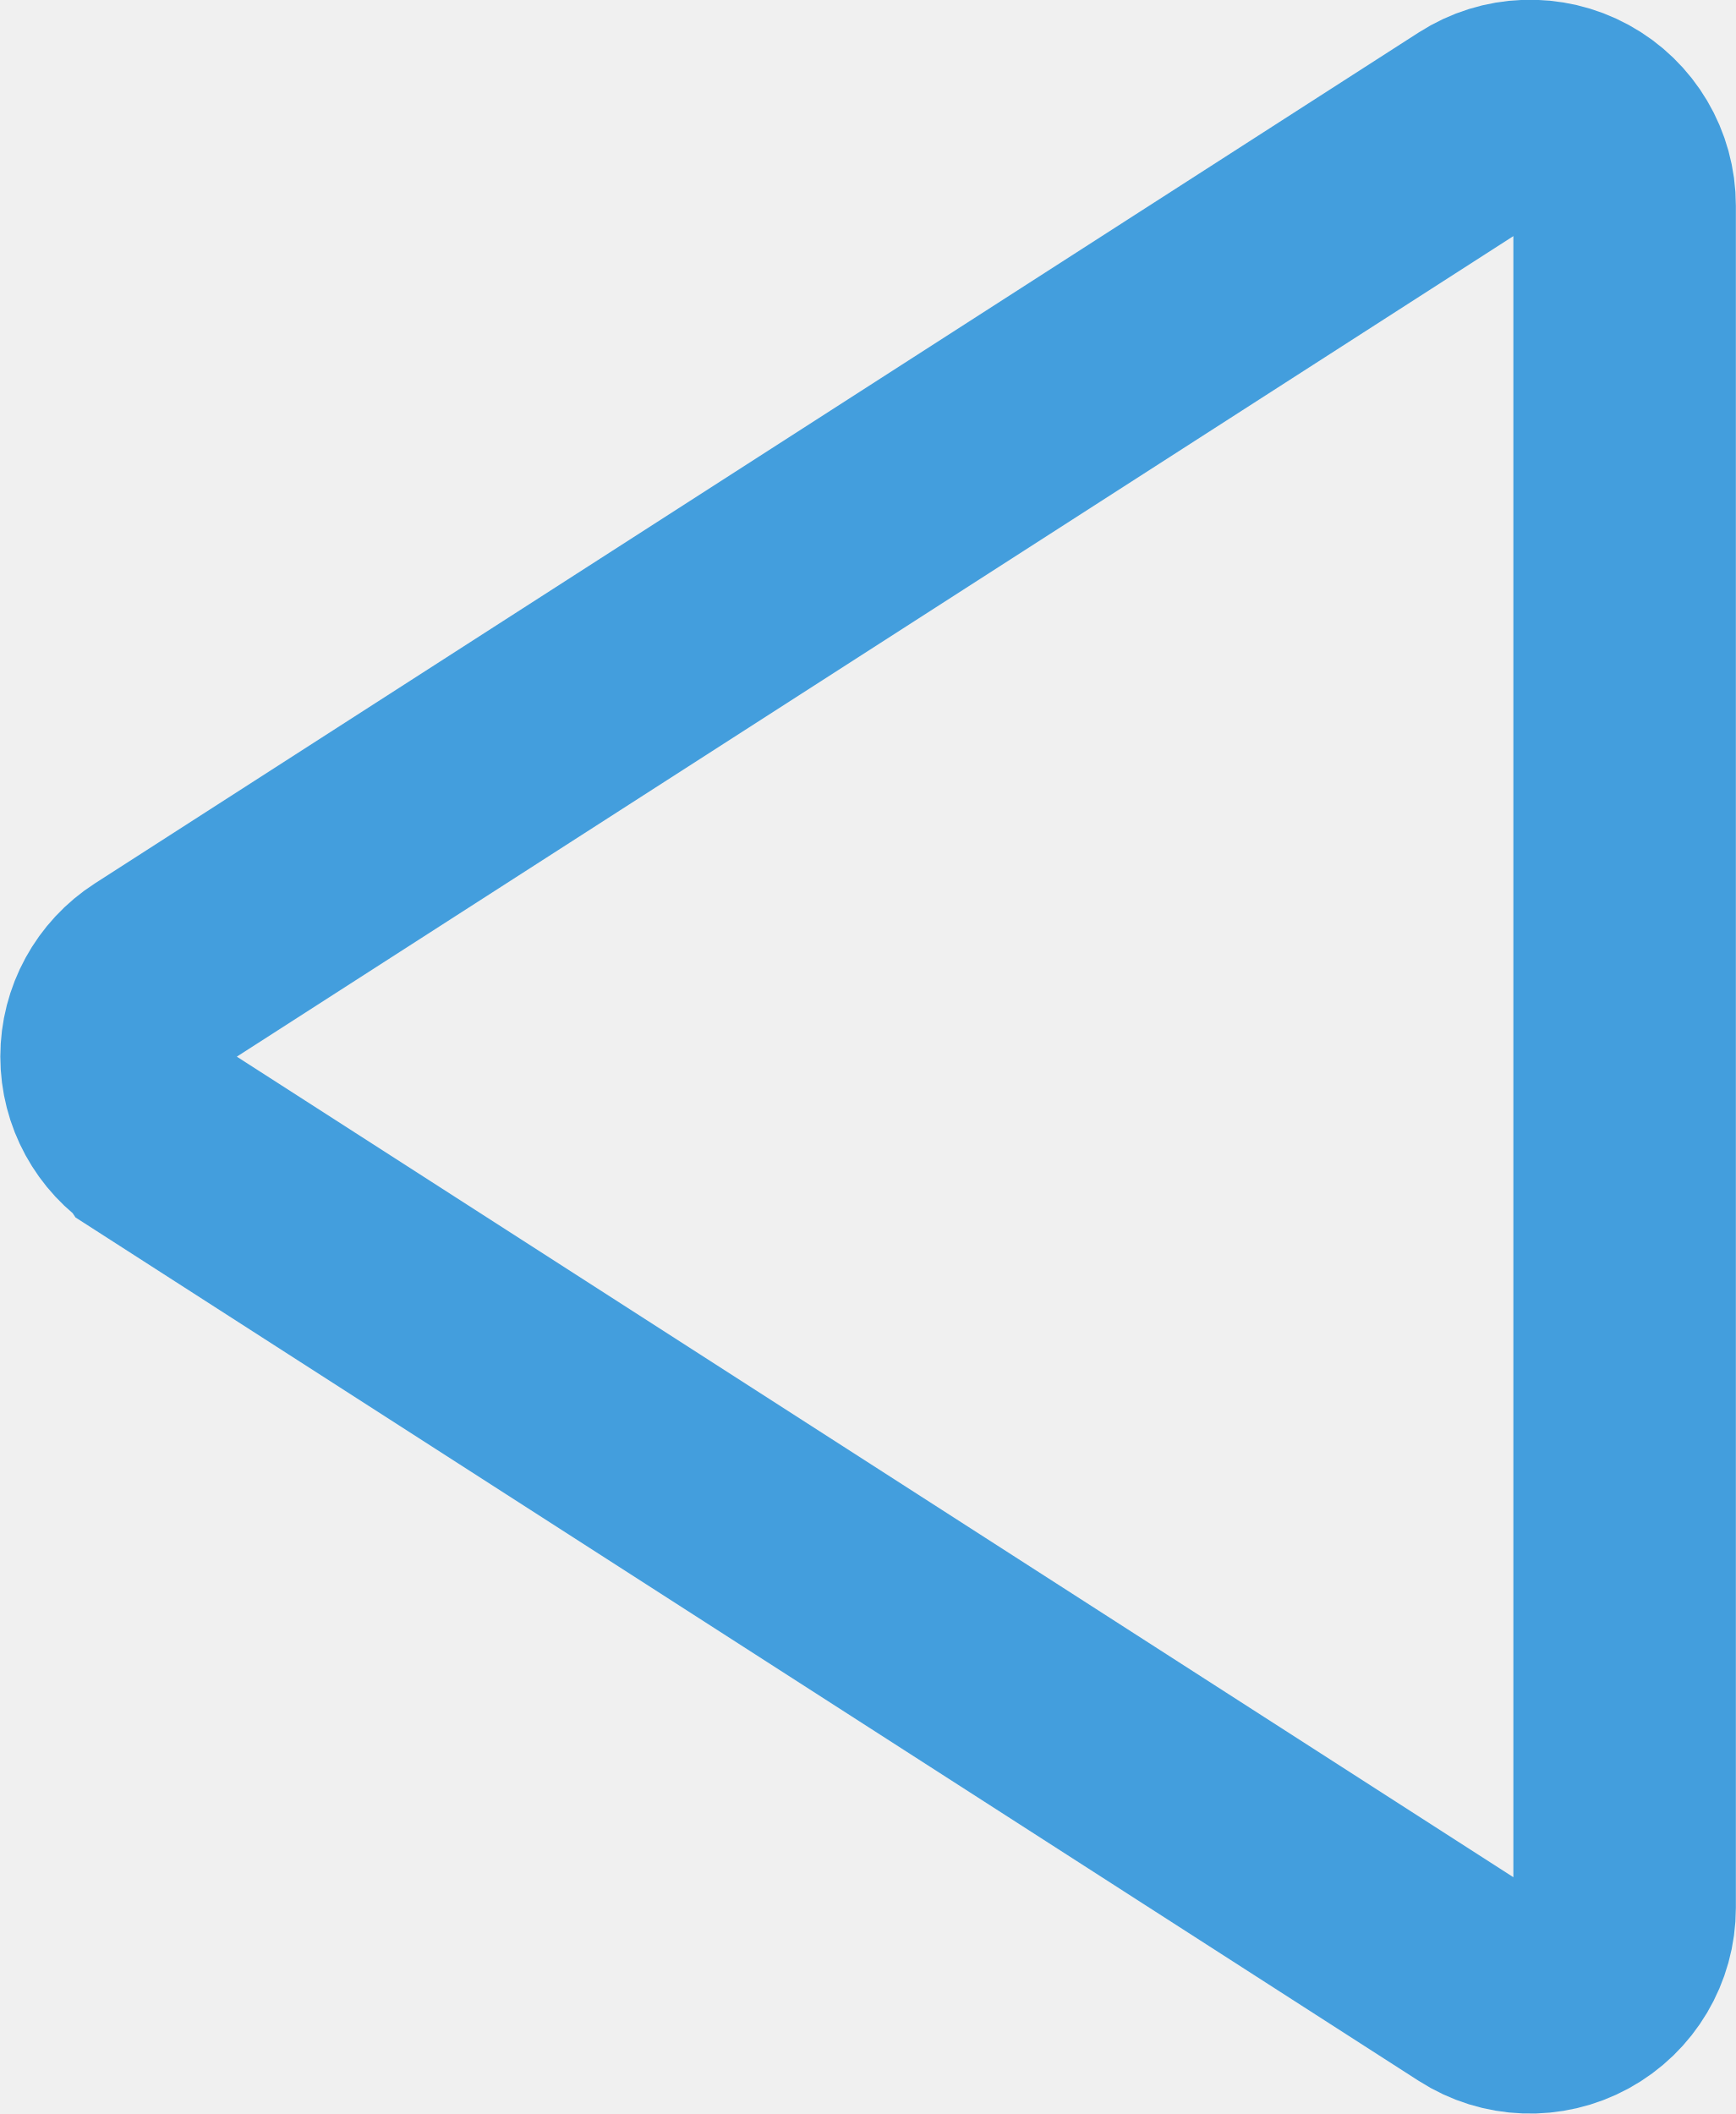
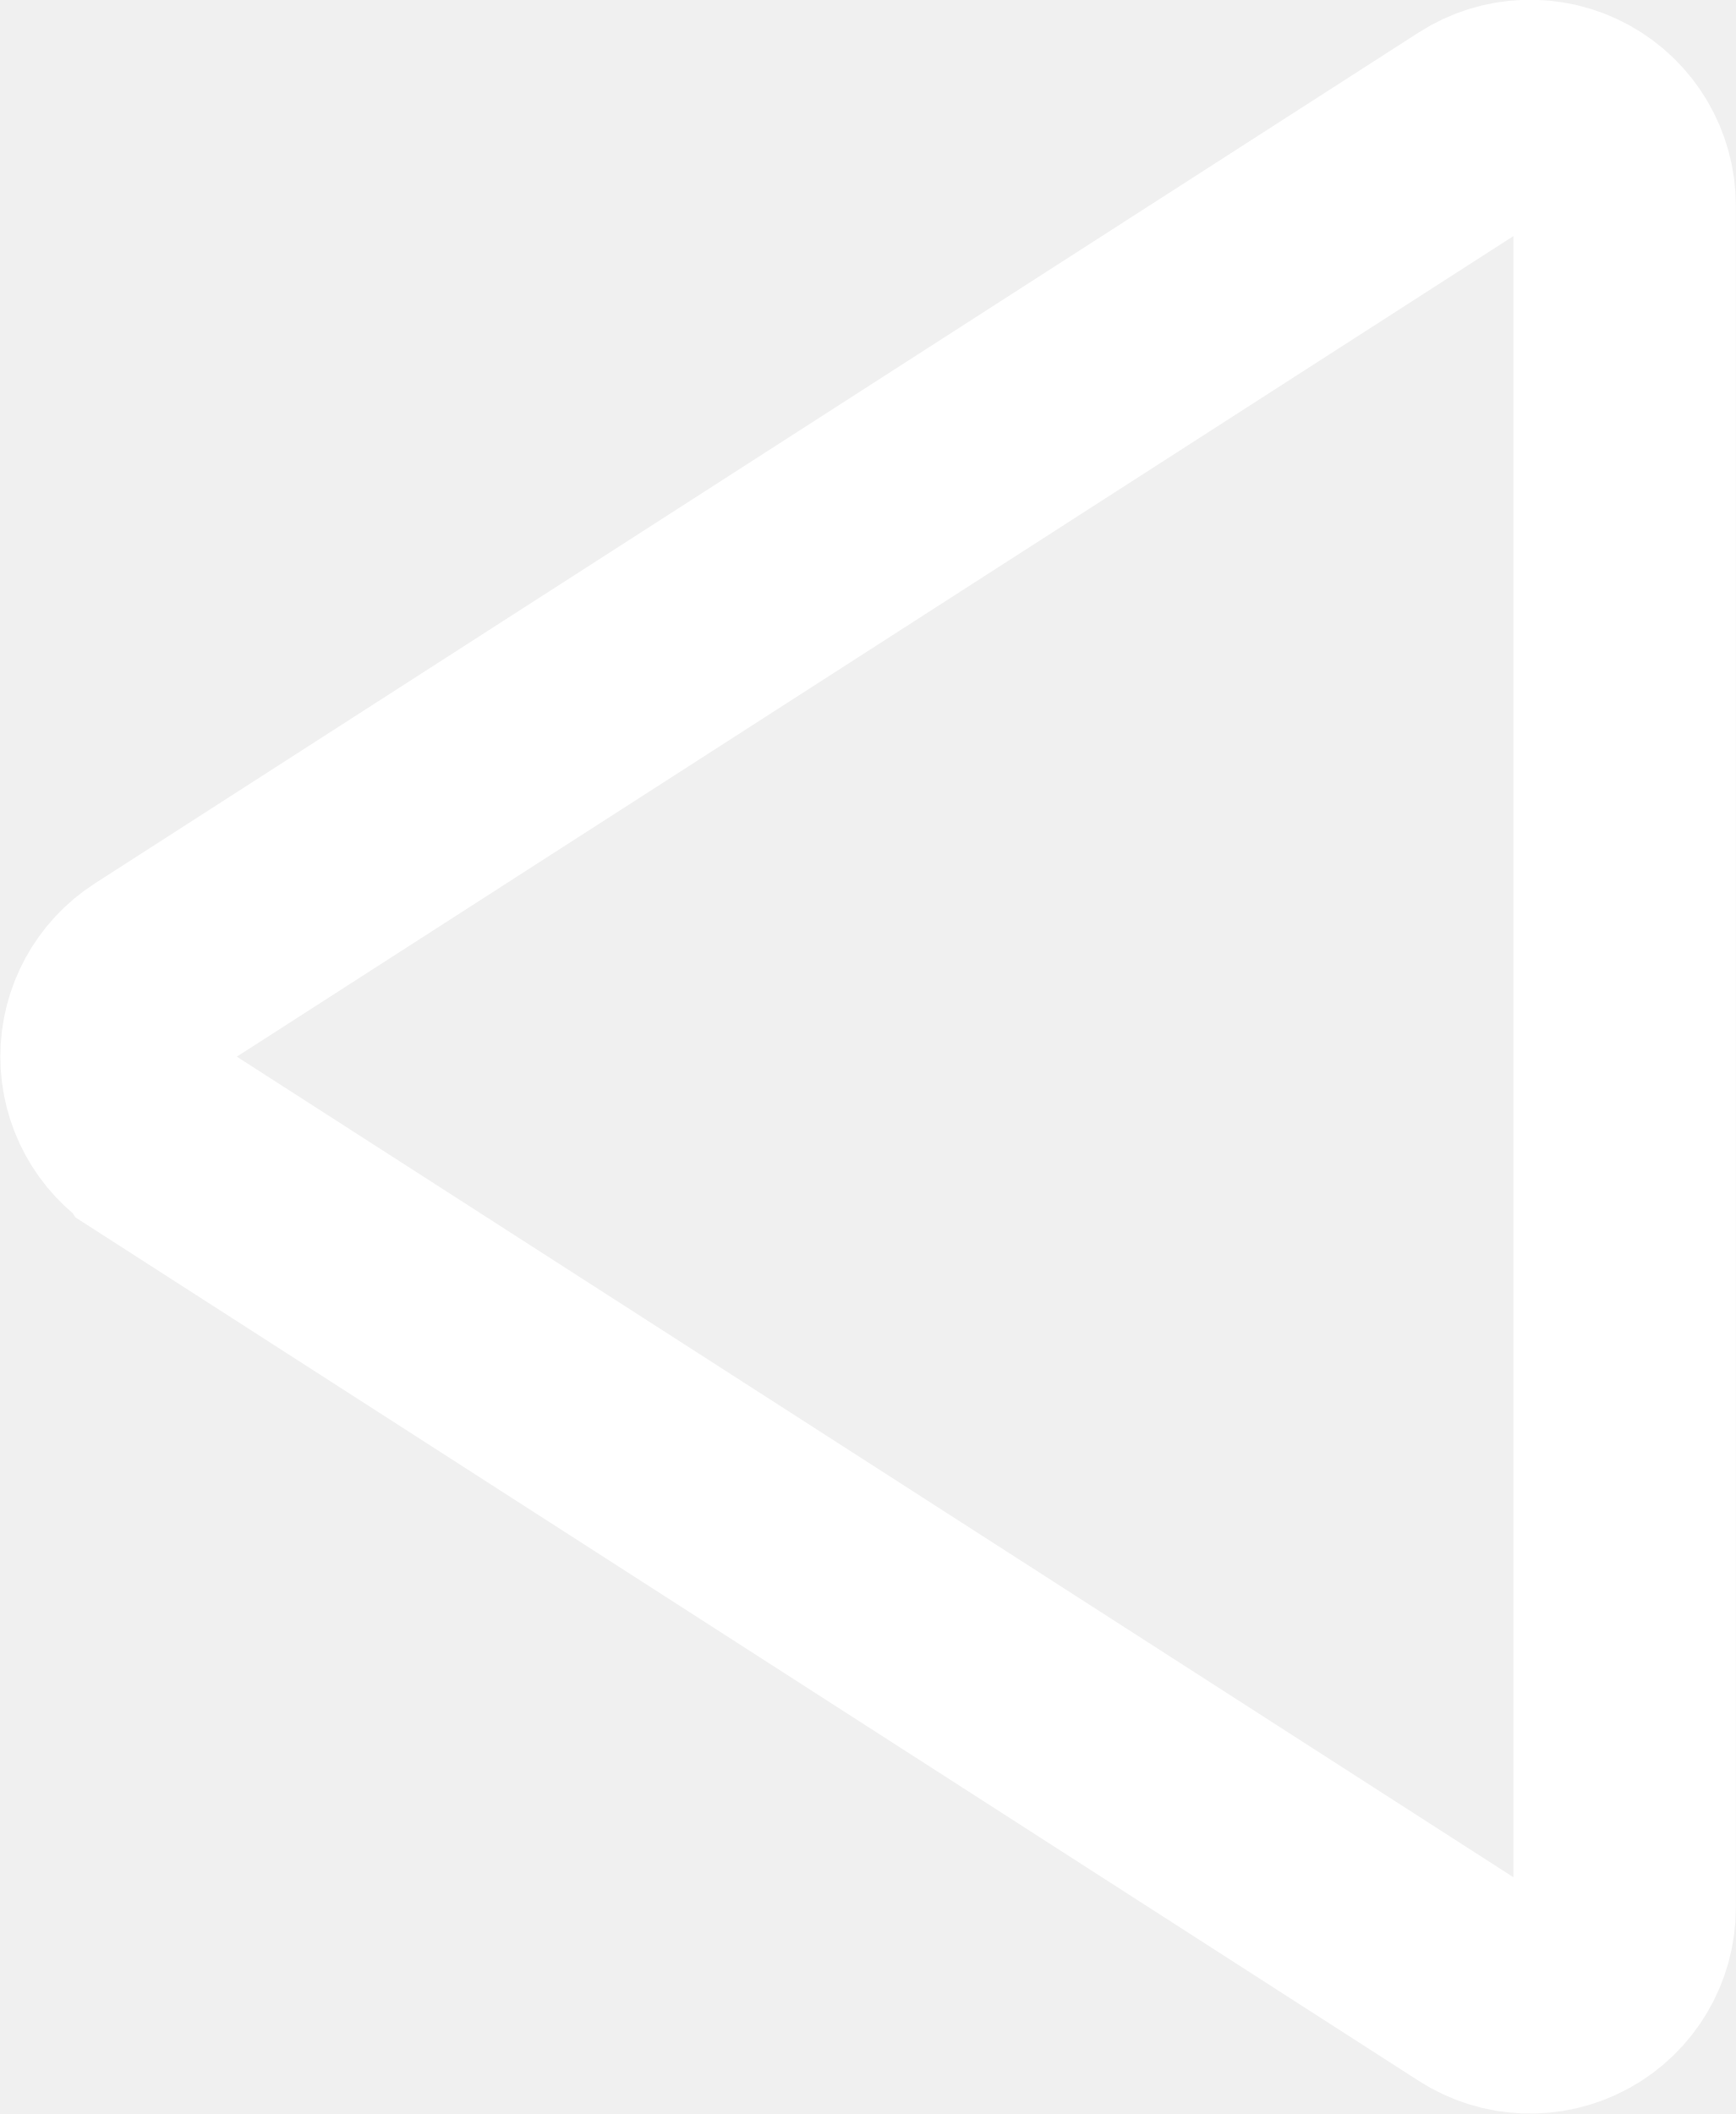
<svg xmlns="http://www.w3.org/2000/svg" width="15.604" height="19.003" viewBox="0 0 15.604 19.003">
  <g id="play" transform="translate(-190.996 -148.315)">
-     <path id="Path_1611" data-name="Path 1611" d="M13.208,7.784,1.31.136A.85.85,0,0,0,0,.851v15.3a.85.85,0,0,0,1.31.716l11.9-7.649a.85.85,0,0,0,0-1.431Z" transform="translate(205.6 166.315) rotate(180)" fill="none" stroke="#439edd" stroke-width="2" />
+     <path id="Path_1611" data-name="Path 1611" d="M13.208,7.784,1.31.136A.85.85,0,0,0,0,.851v15.3a.85.85,0,0,0,1.31.716l11.9-7.649a.85.85,0,0,0,0-1.431Z" transform="translate(205.6 166.315) rotate(180)" fill="none" stroke="#fff" stroke-width="2" />
  </g>
</svg>
